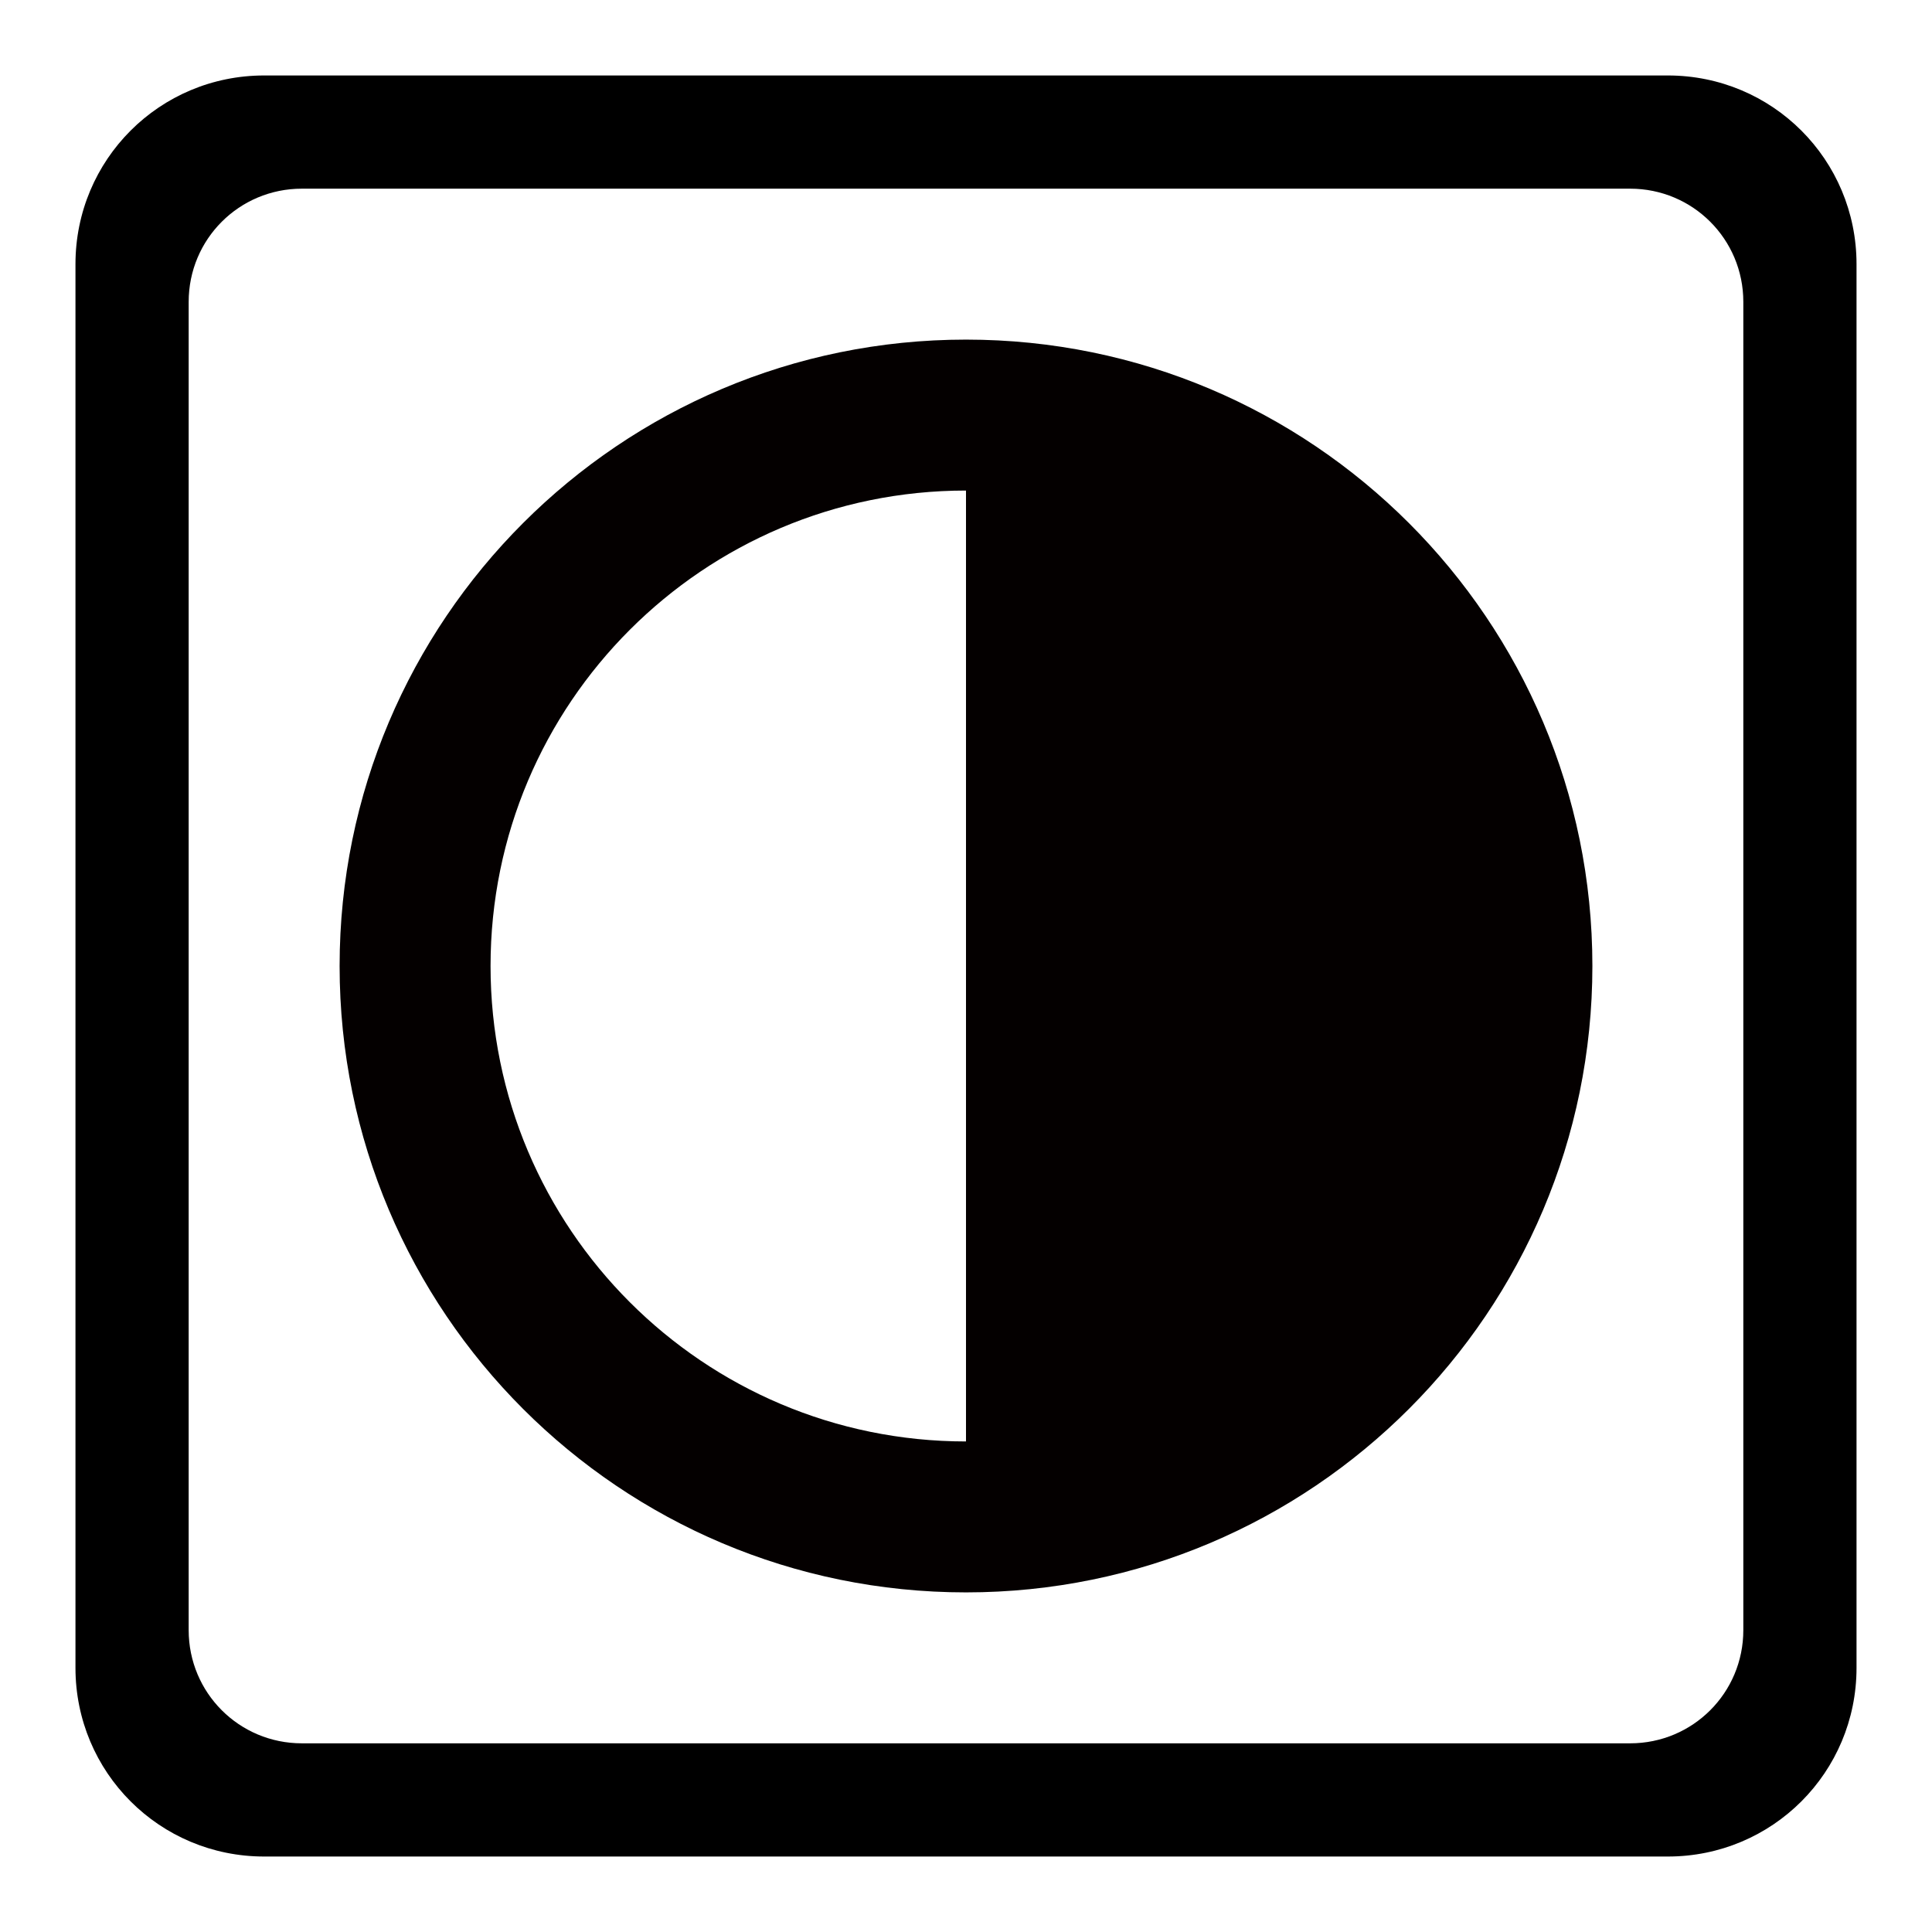
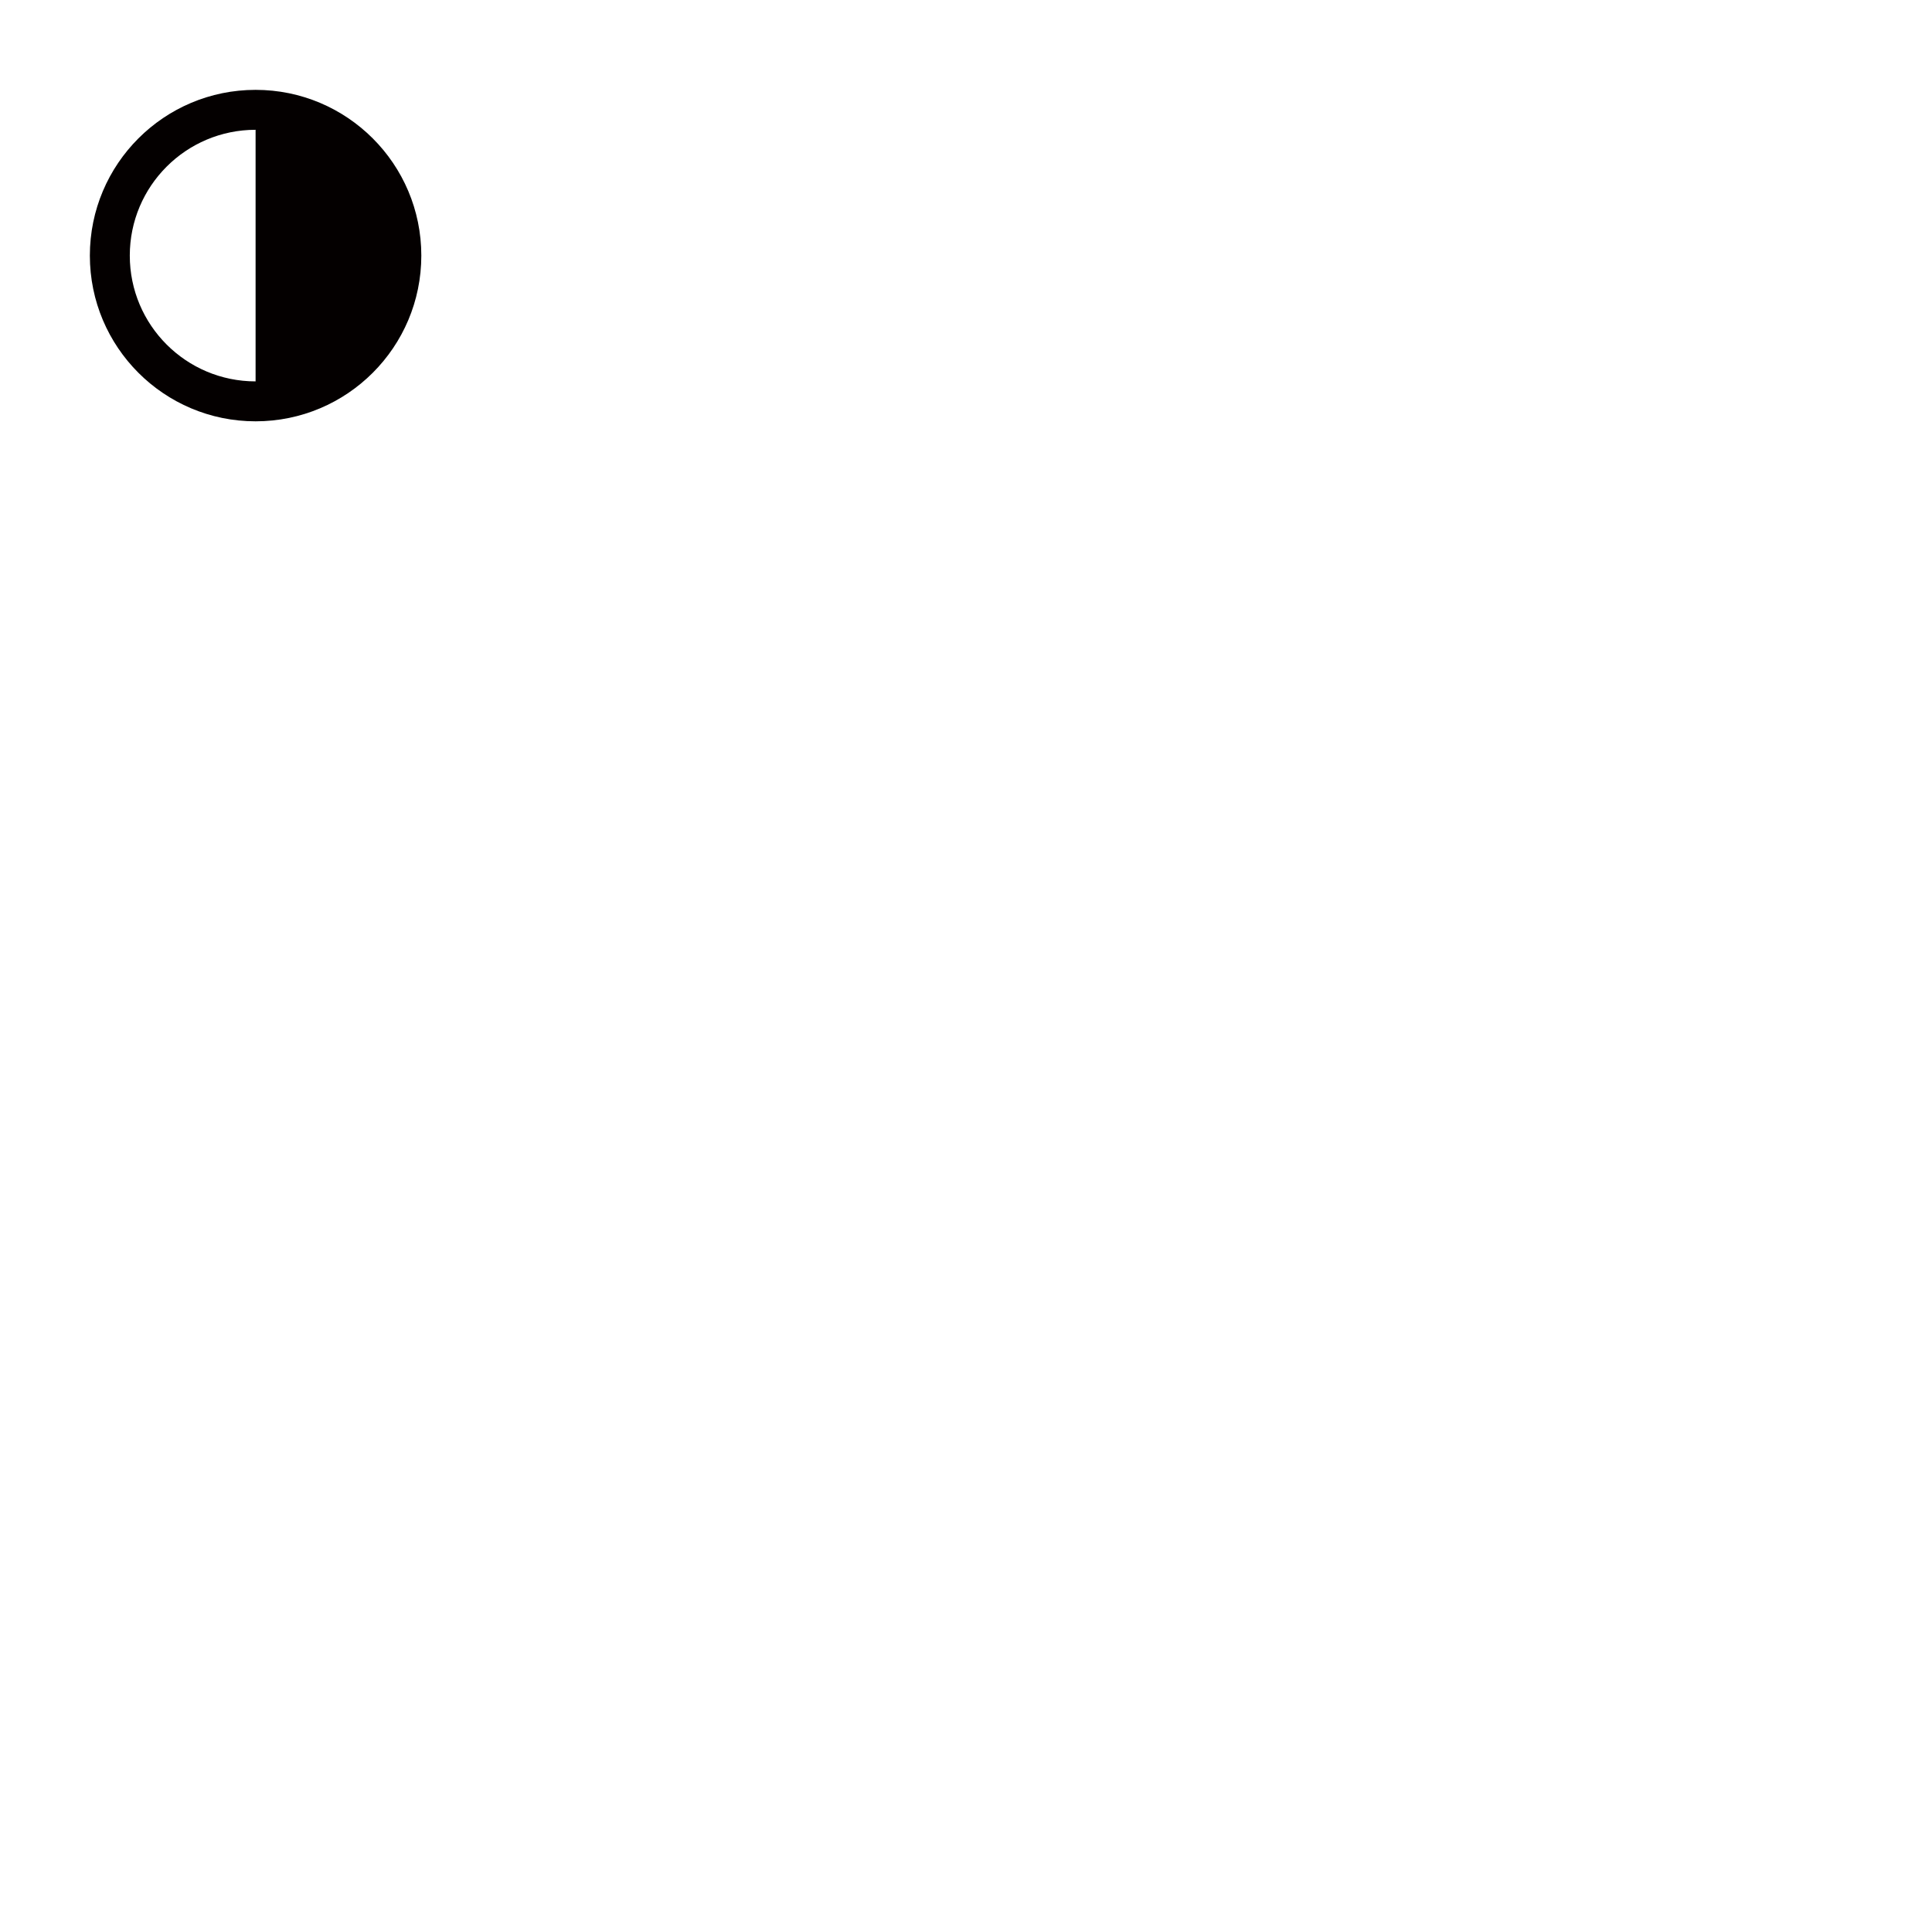
- <svg xmlns="http://www.w3.org/2000/svg" width="512" height="512" viewBox="0 0 135.467 135.467" version="1.1" id="svg24">
-   <defs id="defs18" />
+ <svg xmlns="http://www.w3.org/2000/svg" width="512" height="512" version="1.1">
  <g id="layer1" transform="translate(0,-161.5333)">
-     <path style="fill:#000000;fill-opacity:1;stroke-width:1" d="M 70 20 C 42.3 20 20 42.3 20 70 L 20 442 C 20 469.7 42.3 492 70 492 L 442 492 C 469.7 492 492 469.7 492 442 L 492 70 C 492 42.3 469.7 20 442 20 L 70 20 z M 80 50 L 432 50 C 448.62 50 462 63.38 462 80 L 462 432 C 462 448.62 448.62 462 432 462 L 80 462 C 63.38 462 50 448.62 50 432 L 50 80 C 50 63.38 63.38 50 80 50 z " transform="matrix(0.2645833,0,0,0.2645833,0,161.5333)" id="rect4629" />
-     <flowRoot xml:space="preserve" id="flowRoot4660" style="line-height:1.25;fill:#040000;fill-opacity:1;-inkscape-font-specification:'PT Sans Caption Bold';font-family:'PT Sans Caption';font-weight:bold;font-style:normal;font-stretch:normal;font-variant:normal;font-size:72px;">
-       <flowRegion id="flowRegion4662" style="font-size:72px;">
-         <rect id="rect4664" width="463" height="314" x="-565" y="118" style="font-size:72px;" />
-       </flowRegion>
-       <flowPara id="flowPara4666" />
-     </flowRoot>
-     <flowRoot xml:space="preserve" id="flowRoot4692" style="line-height:1.25;fill:#040000;fill-opacity:1;-inkscape-font-specification:'PT Sans Caption Bold';font-family:'PT Sans Caption';font-weight:bold;font-style:normal;font-stretch:normal;font-variant:normal;font-size:72px">
-       <flowRegion id="flowRegion4694">
-         <rect id="rect4696" width="122" height="87" x="-768" y="93" />
-       </flowRegion>
-       <flowPara id="flowPara4698" />
-     </flowRoot>
-     <flowRoot xml:space="preserve" id="flowRoot4716" style="line-height:1em;fill:#040000;fill-opacity:1;-inkscape-font-specification:'PT Sans Caption Bold';font-family:'PT Sans Caption';font-weight:bold;font-style:normal;font-stretch:normal;font-variant:normal;font-size:144px">
-       <flowRegion id="flowRegion4718">
-         <rect id="rect4720" width="274" height="332" x="-544" y="160" />
-       </flowRegion>
-       <flowPara id="flowPara4722" />
-     </flowRoot>
    <path style="fill:#040000;fill-opacity:1;stroke-width:1" d="M 256 90 A 166 166 0 0 0 90 256 A 166 166 0 0 0 256 422 A 166 166 0 0 0 422 256 A 166 166 0 0 0 256 90 z M 256 130 L 256 382 A 126 126 0 0 1 130 256 A 126 126 0 0 1 256 130 z " transform="matrix(0.2645833,0,0,0.2645833,0,161.5333)" id="path40" />
  </g>
</svg>
